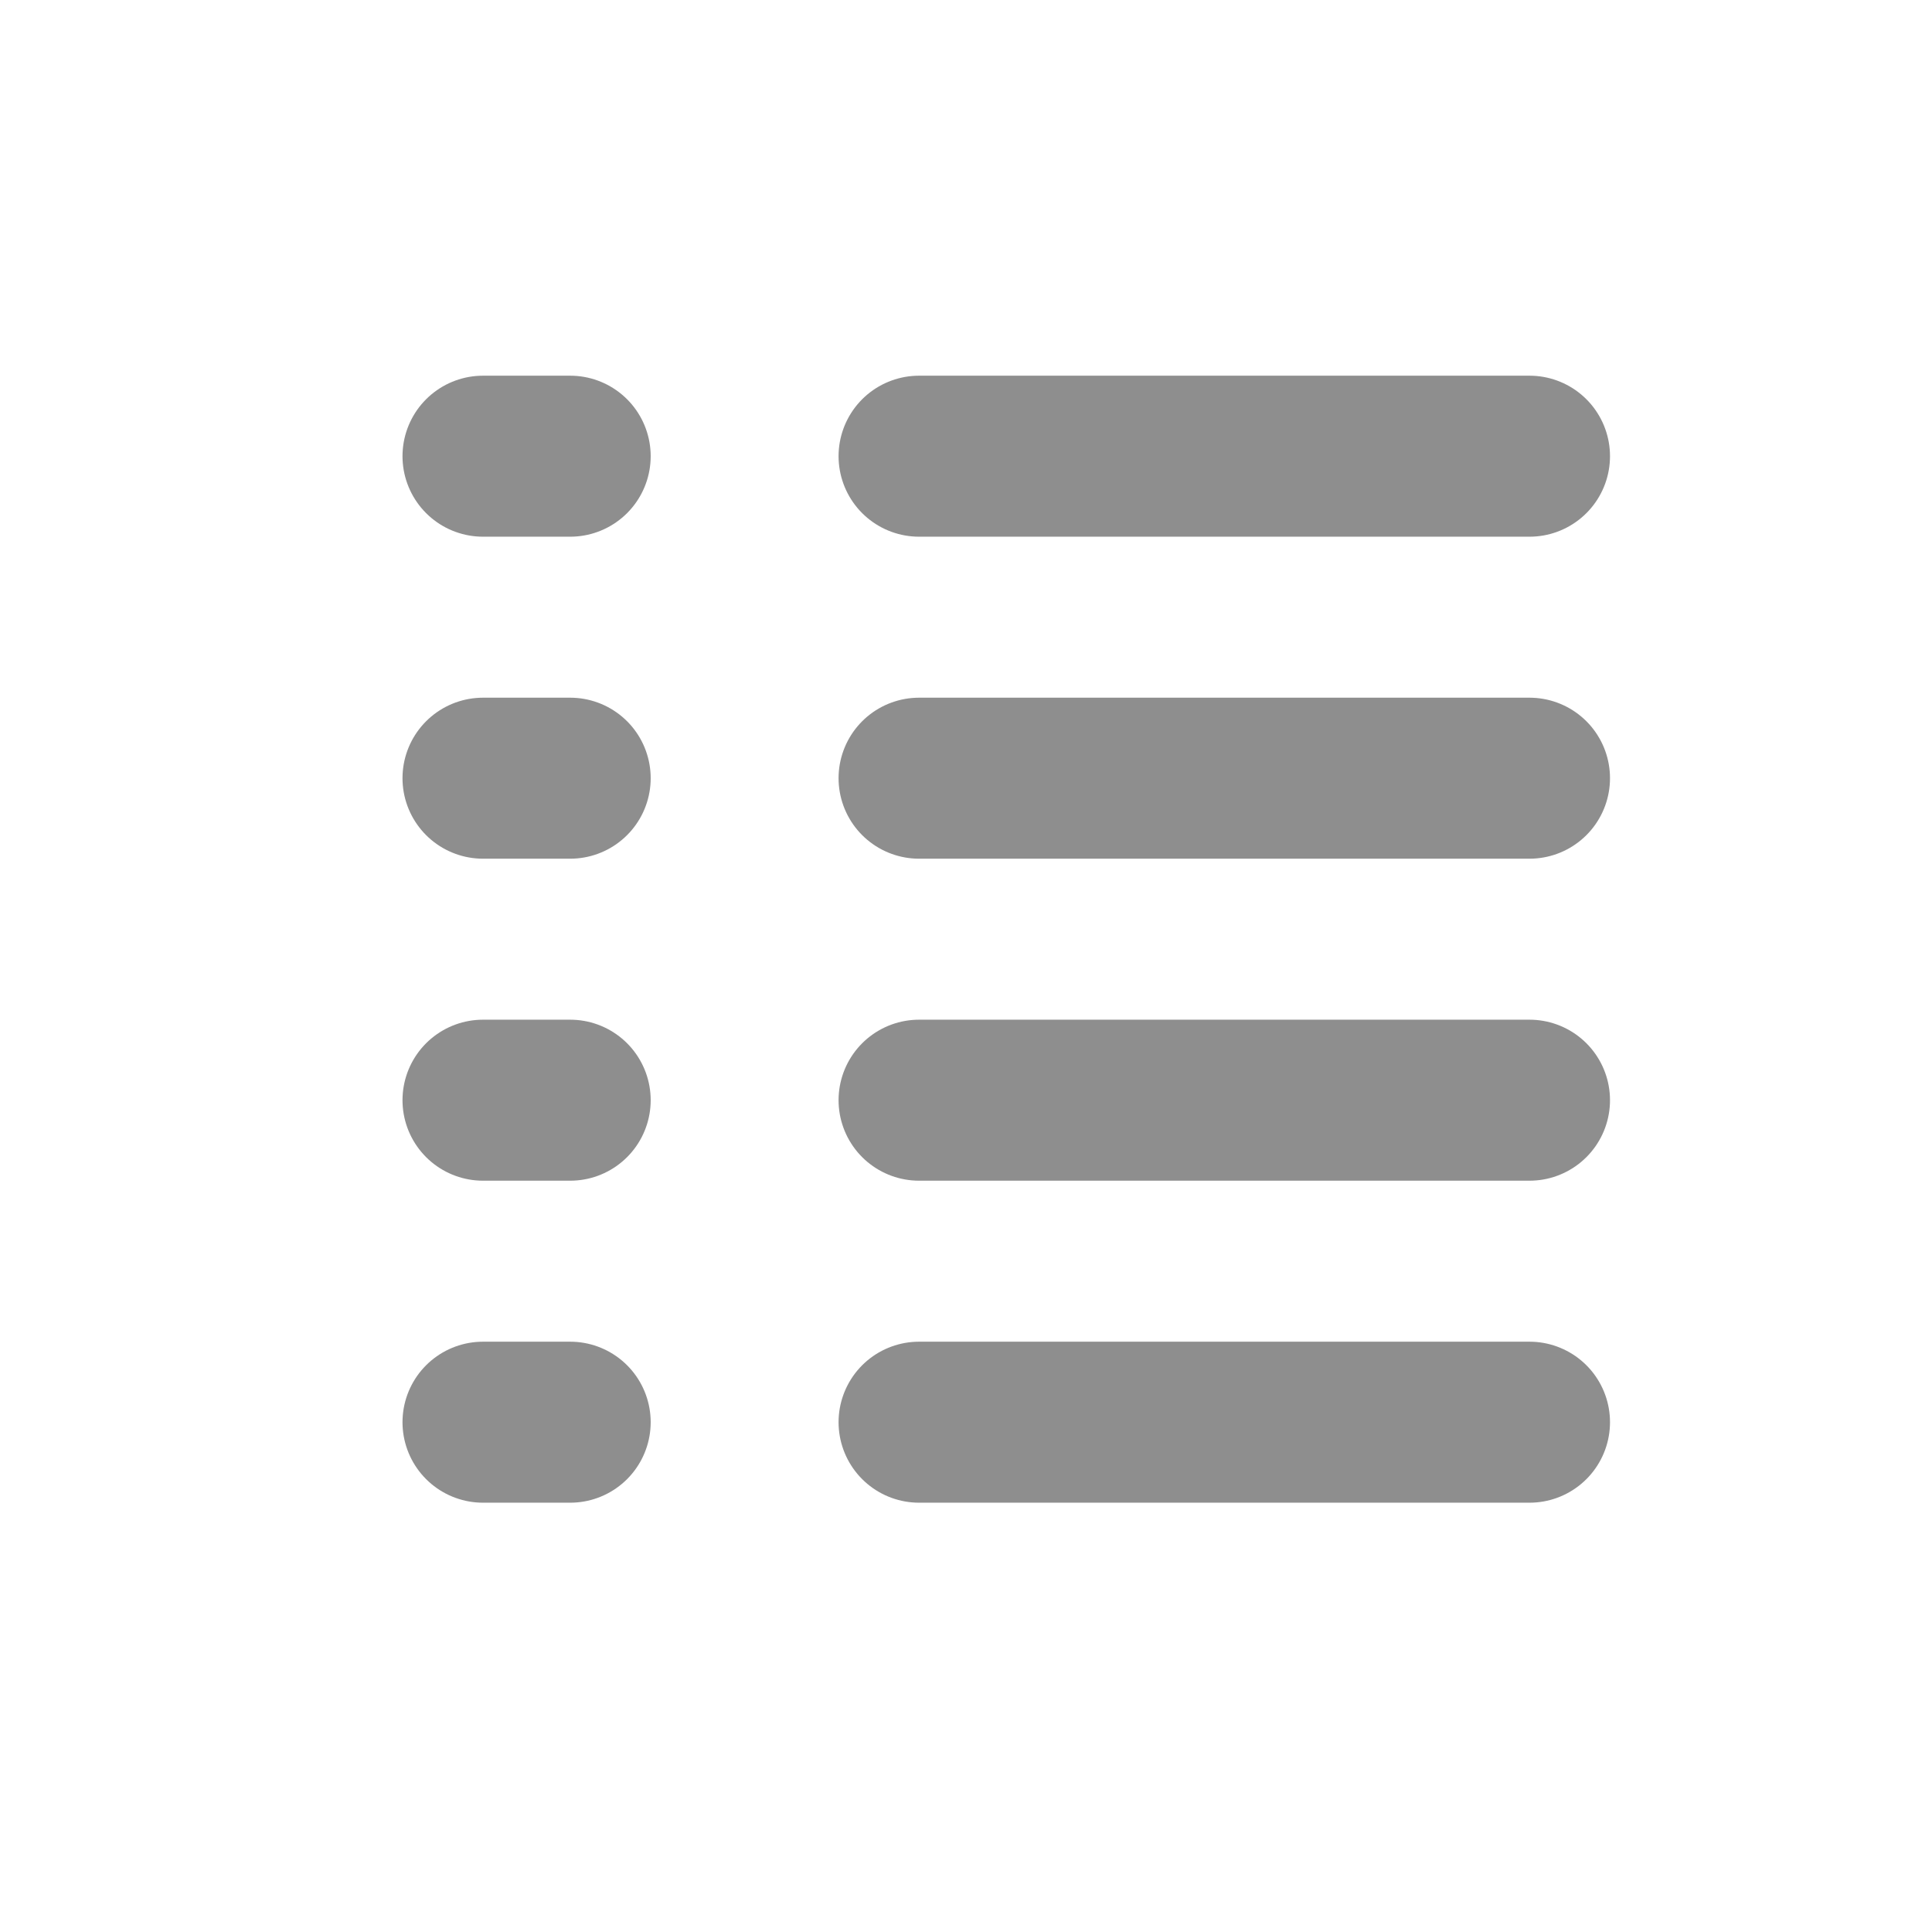
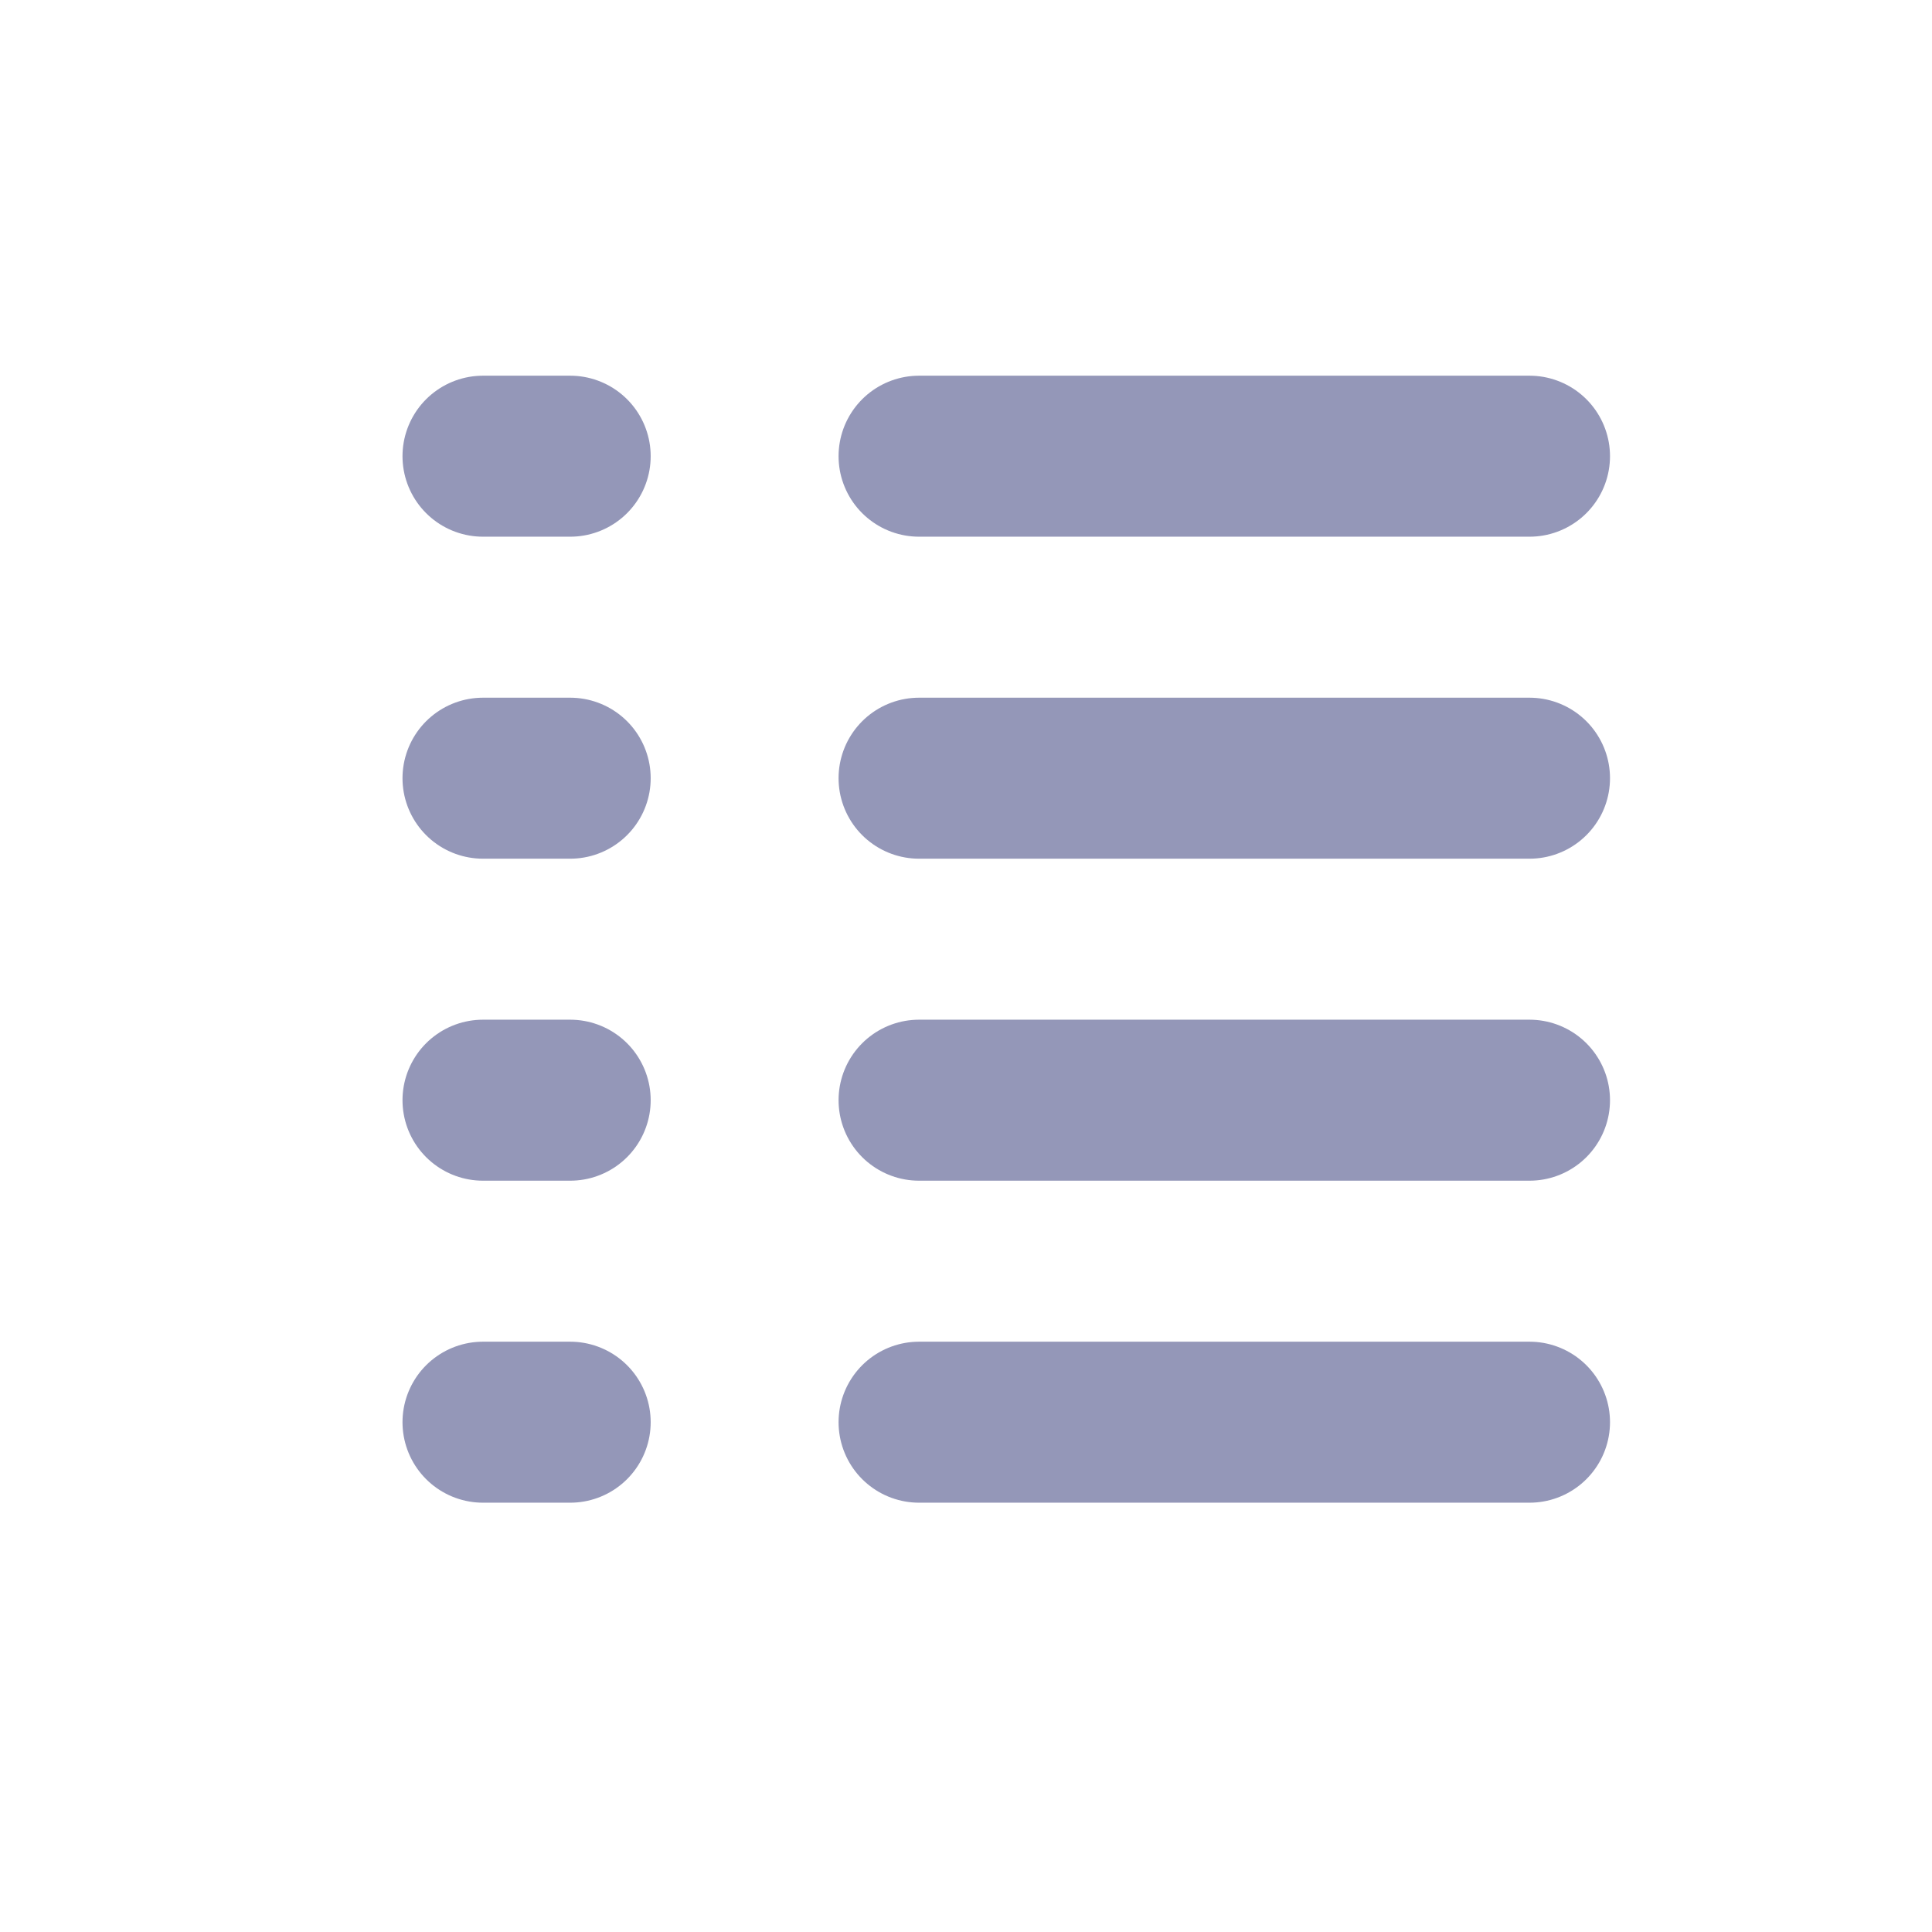
- <svg xmlns="http://www.w3.org/2000/svg" width="24px" height="24px" viewBox="0 0 24 24" version="1.1">
-   <defs />
-   <g id="Listing" stroke="none" stroke-width="1" fill="none" fill-rule="evenodd" stroke-linecap="round" stroke-linejoin="round">
-     <g id="Group-2" transform="translate(6, 4)" stroke="#8E8E8E" stroke-width="2">
-       <g id="Group">
-         <path d="M5.417,1.667 L13,1.667" id="Path-6" />
-         <path d="M0,1.667 L1.083,1.667" id="Path-6-Copy" />
-       </g>
-       <g id="Group-Copy" transform="translate(0, 4)">
-         <path d="M5.417,1.667 L13,1.667" id="Path-6" />
-         <path d="M0,1.667 L1.083,1.667" id="Path-6-Copy" />
-       </g>
-       <g id="Group-Copy-2" transform="translate(0, 8)">
-         <path d="M5.417,1.667 L13,1.667" id="Path-6" />
-         <path d="M0,1.667 L1.083,1.667" id="Path-6-Copy" />
-       </g>
-       <g id="Group-Copy-3" transform="translate(0, 12)">
-         <path d="M5.417,1.667 L13,1.667" id="Path-6" />
-         <path d="M0,1.667 L1.083,1.667" id="Path-6-Copy" />
-       </g>
-     </g>
-   </g>
+ <svg xmlns="http://www.w3.org/2000/svg" width="24" height="24" viewBox="0 0 24 24" fill="none">
+   <path d="M11.417 5.667H19" stroke="#9497B8" stroke-width="2" stroke-linecap="round" stroke-linejoin="round" />
+   <path d="M6 5.667H7.083" stroke="#9497B8" stroke-width="2" stroke-linecap="round" stroke-linejoin="round" />
+   <path d="M11.417 9.667H19" stroke="#9497B8" stroke-width="2" stroke-linecap="round" stroke-linejoin="round" />
+   <path d="M6 9.667H7.083" stroke="#9497B8" stroke-width="2" stroke-linecap="round" stroke-linejoin="round" />
+   <path d="M11.417 13.667H19" stroke="#9497B8" stroke-width="2" stroke-linecap="round" stroke-linejoin="round" />
+   <path d="M6 13.667H7.083" stroke="#9497B8" stroke-width="2" stroke-linecap="round" stroke-linejoin="round" />
+   <path d="M11.417 17.667H19" stroke="#9497B8" stroke-width="2" stroke-linecap="round" stroke-linejoin="round" />
+   <path d="M6 17.667H7.083" stroke="#9497B8" stroke-width="2" stroke-linecap="round" stroke-linejoin="round" />
</svg>
